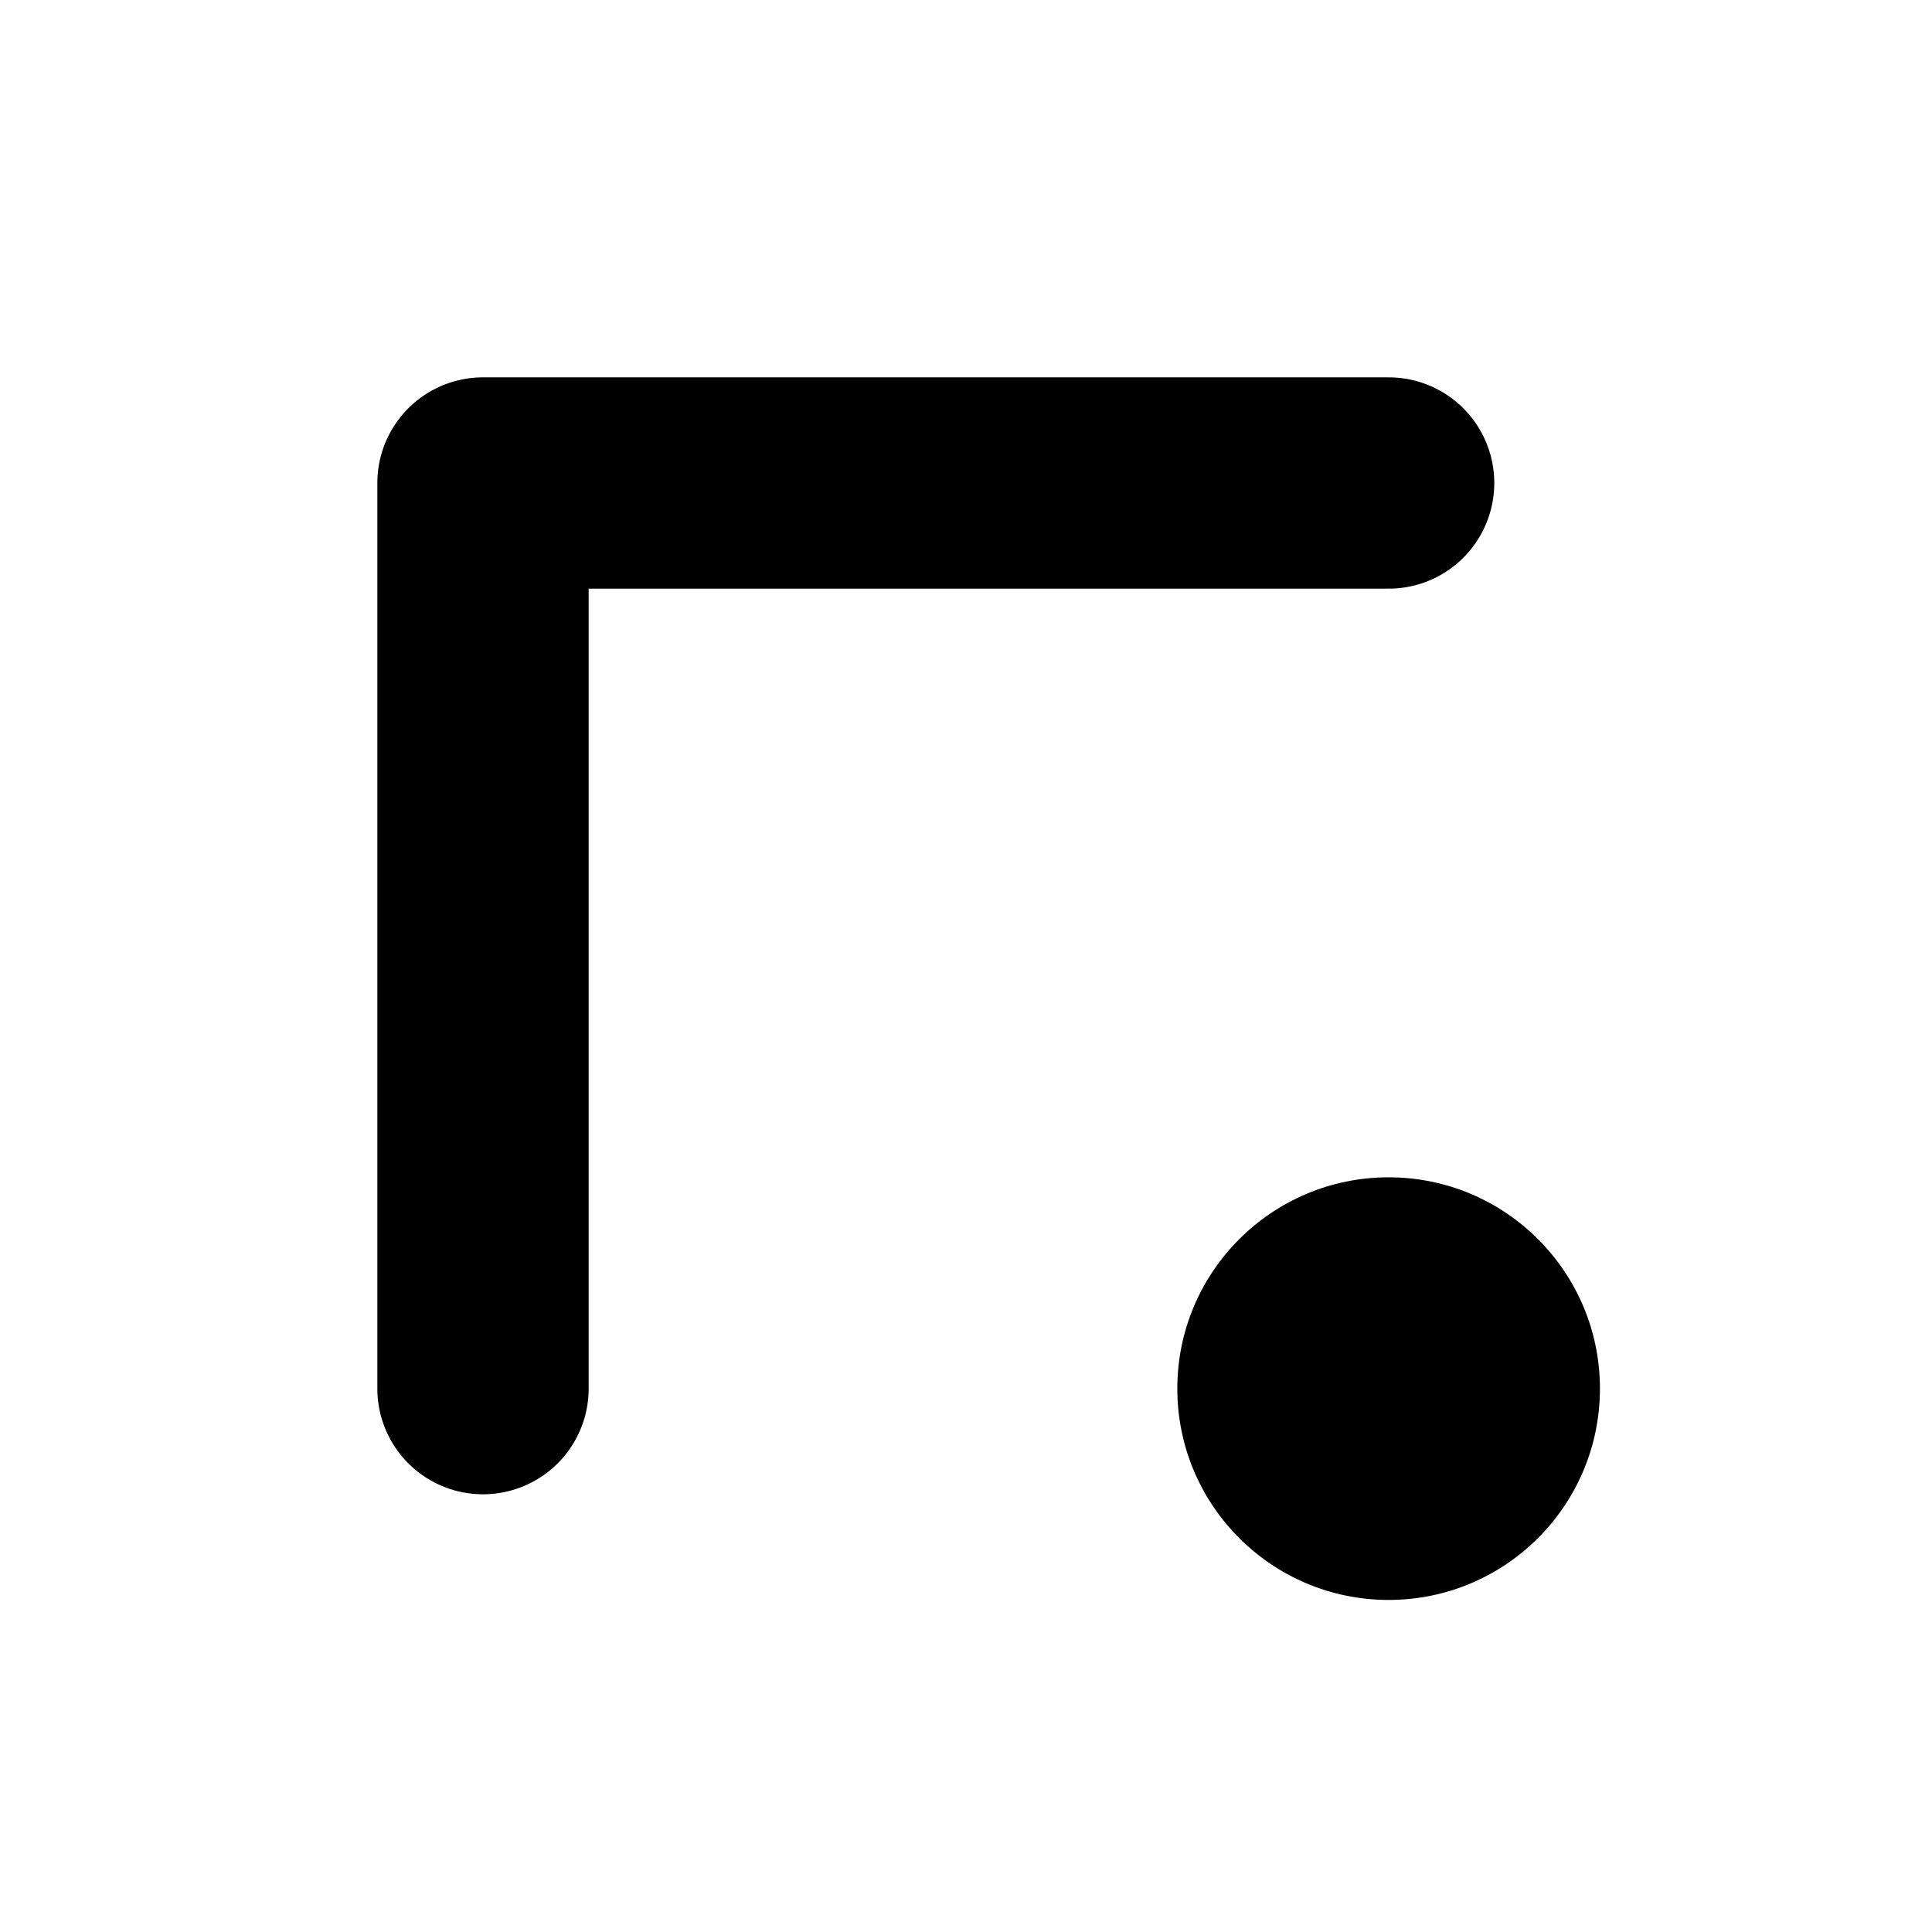
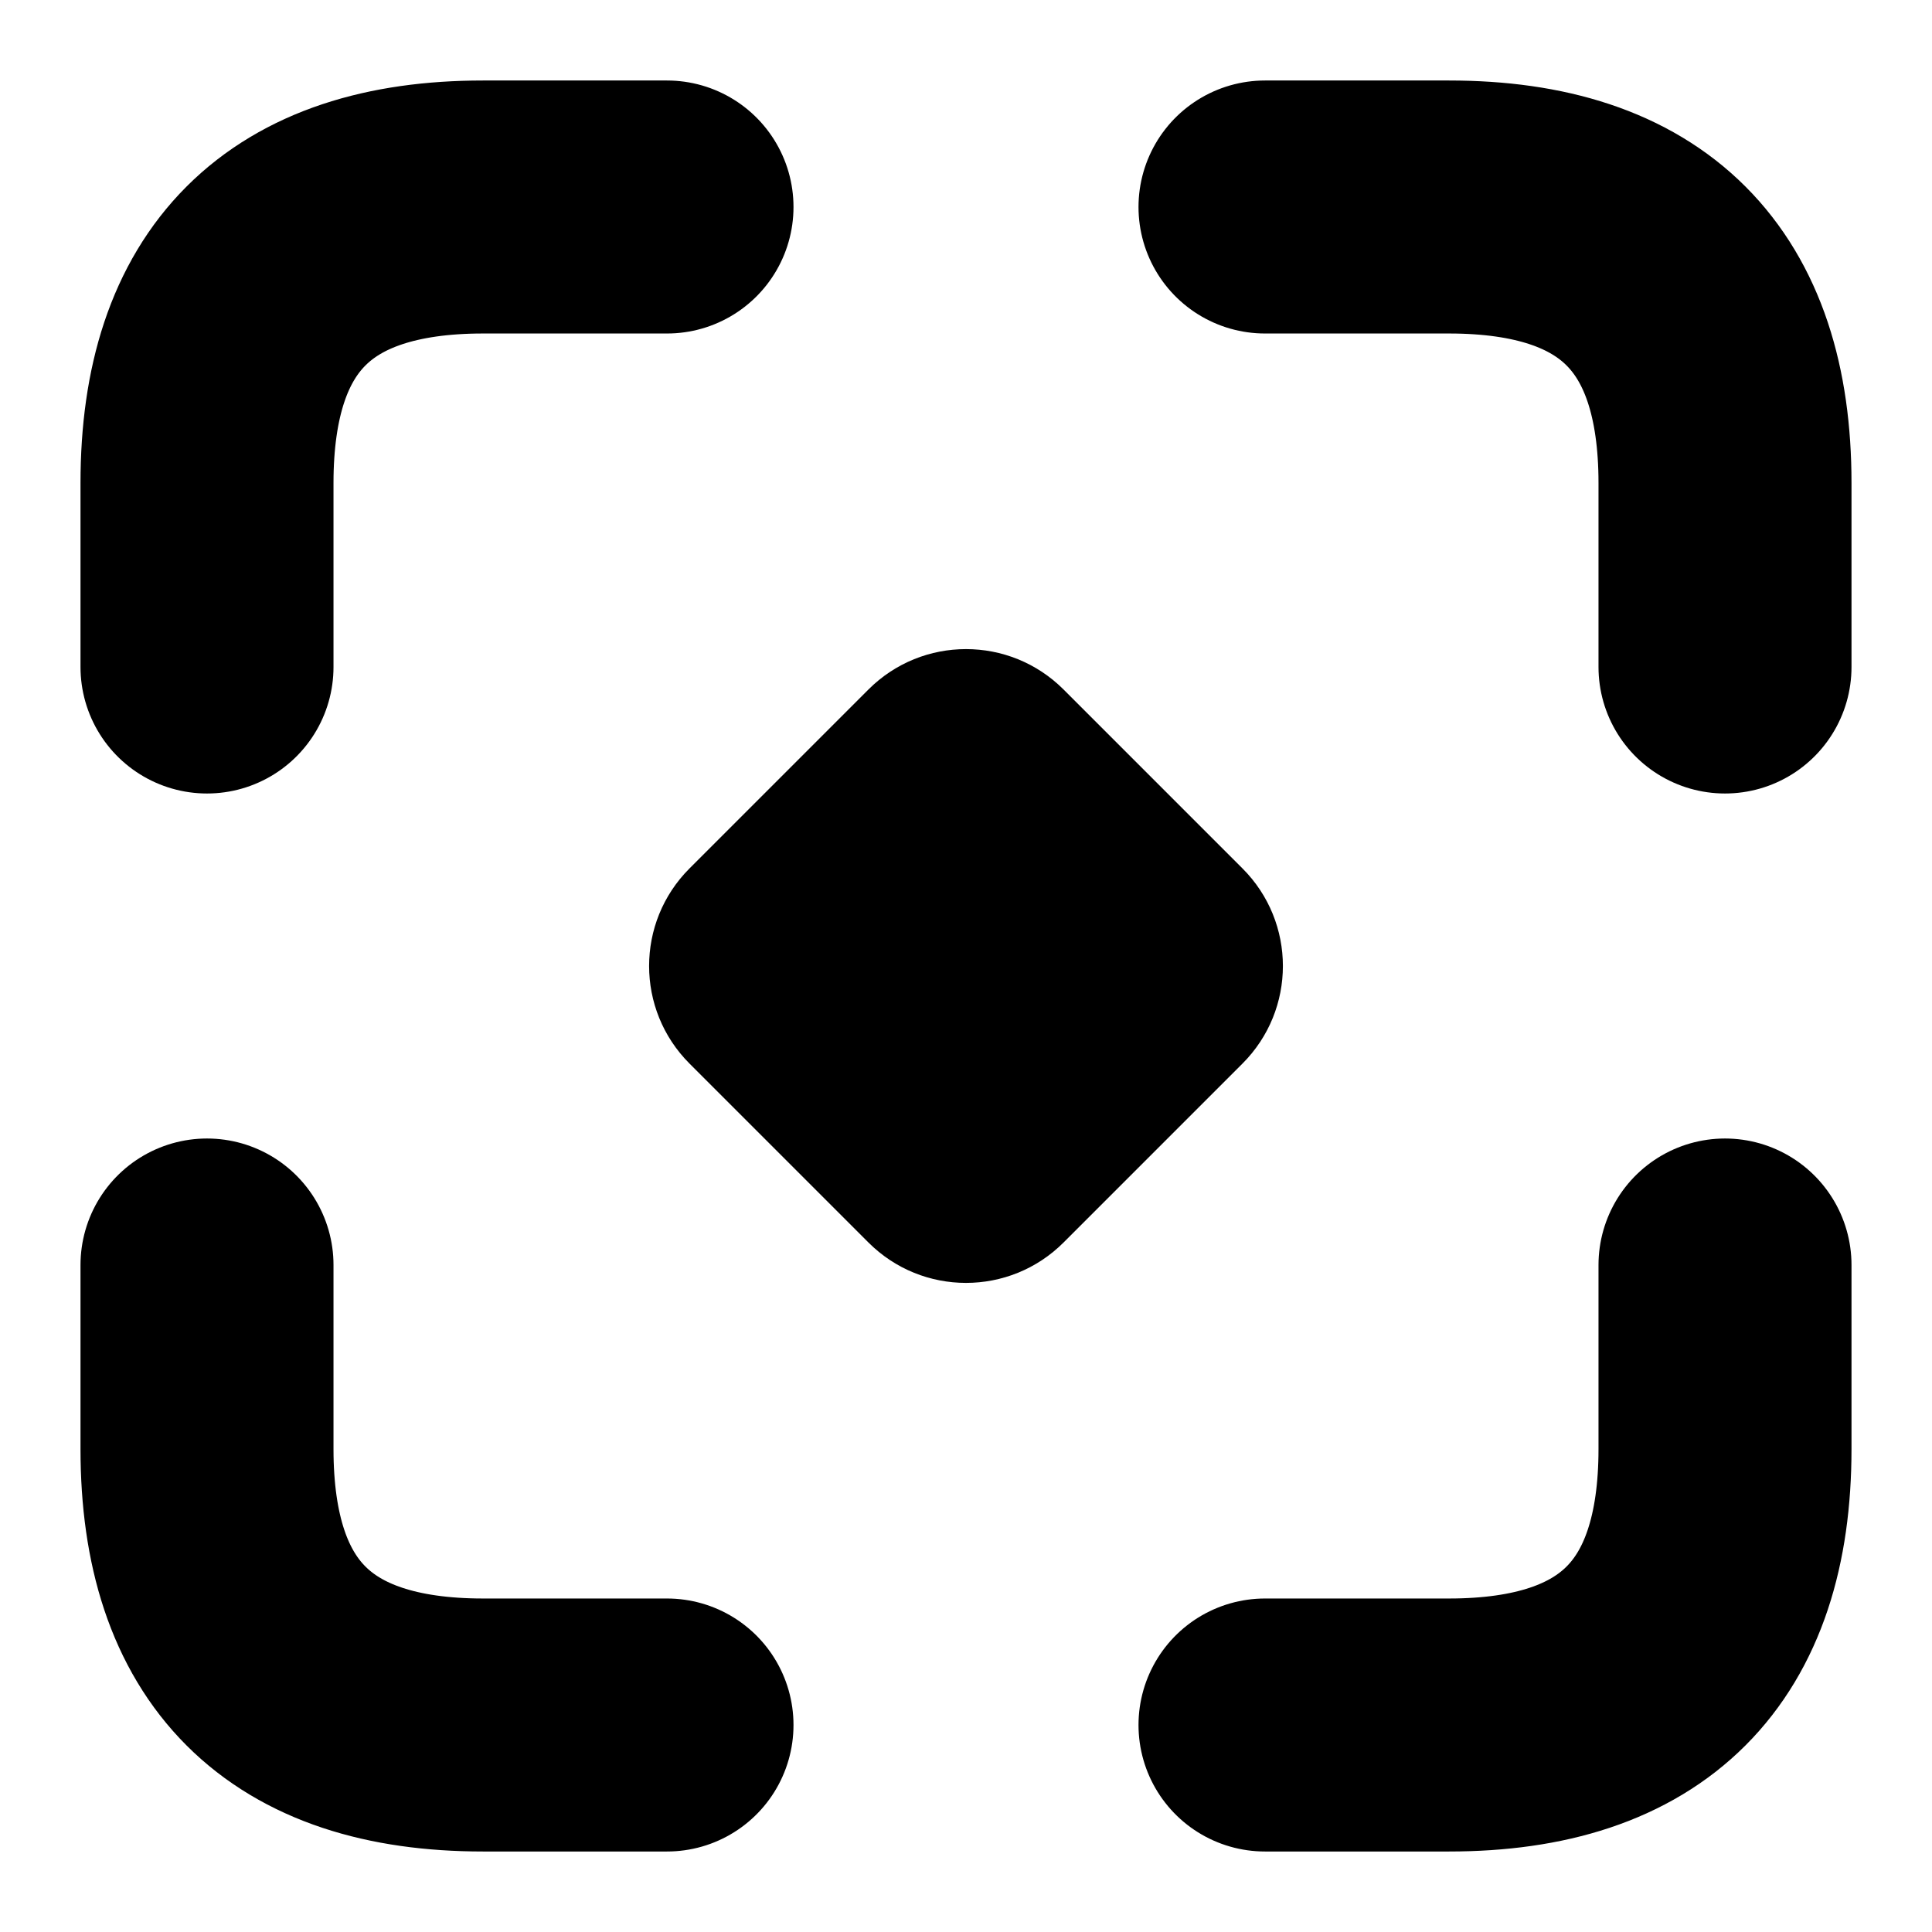
- <svg xmlns="http://www.w3.org/2000/svg" width="1024" height="1024" viewBox="0 0 16 16" role="img" aria-labelledby="electric-mono-title">
-   <path d="M11.5 4H4V11.5" fill="none" stroke="currentColor" stroke-width="1.75" stroke-linecap="round" stroke-linejoin="round" />
-   <circle cx="11.5" cy="11.5" r="1.75" fill="currentColor" />
+ <svg xmlns="http://www.w3.org/2000/svg" width="18" height="18" viewBox="8 8 84 84" role="img" aria-label="Snapmark beacon — menu bar (template)">
+   <path d="M37 17H29Q17 17 17 29V37M63 17H71Q83 17 83 29V37M83 63V71Q83 83 71 83H63M37 83H29Q17 83 17 71V63" fill="none" stroke="#000" stroke-width="11" stroke-linecap="round" />
+   <rect x="38.5" y="38.5" width="23" height="23" rx="6" transform="rotate(45 50 50)" fill="#000" />
</svg>
